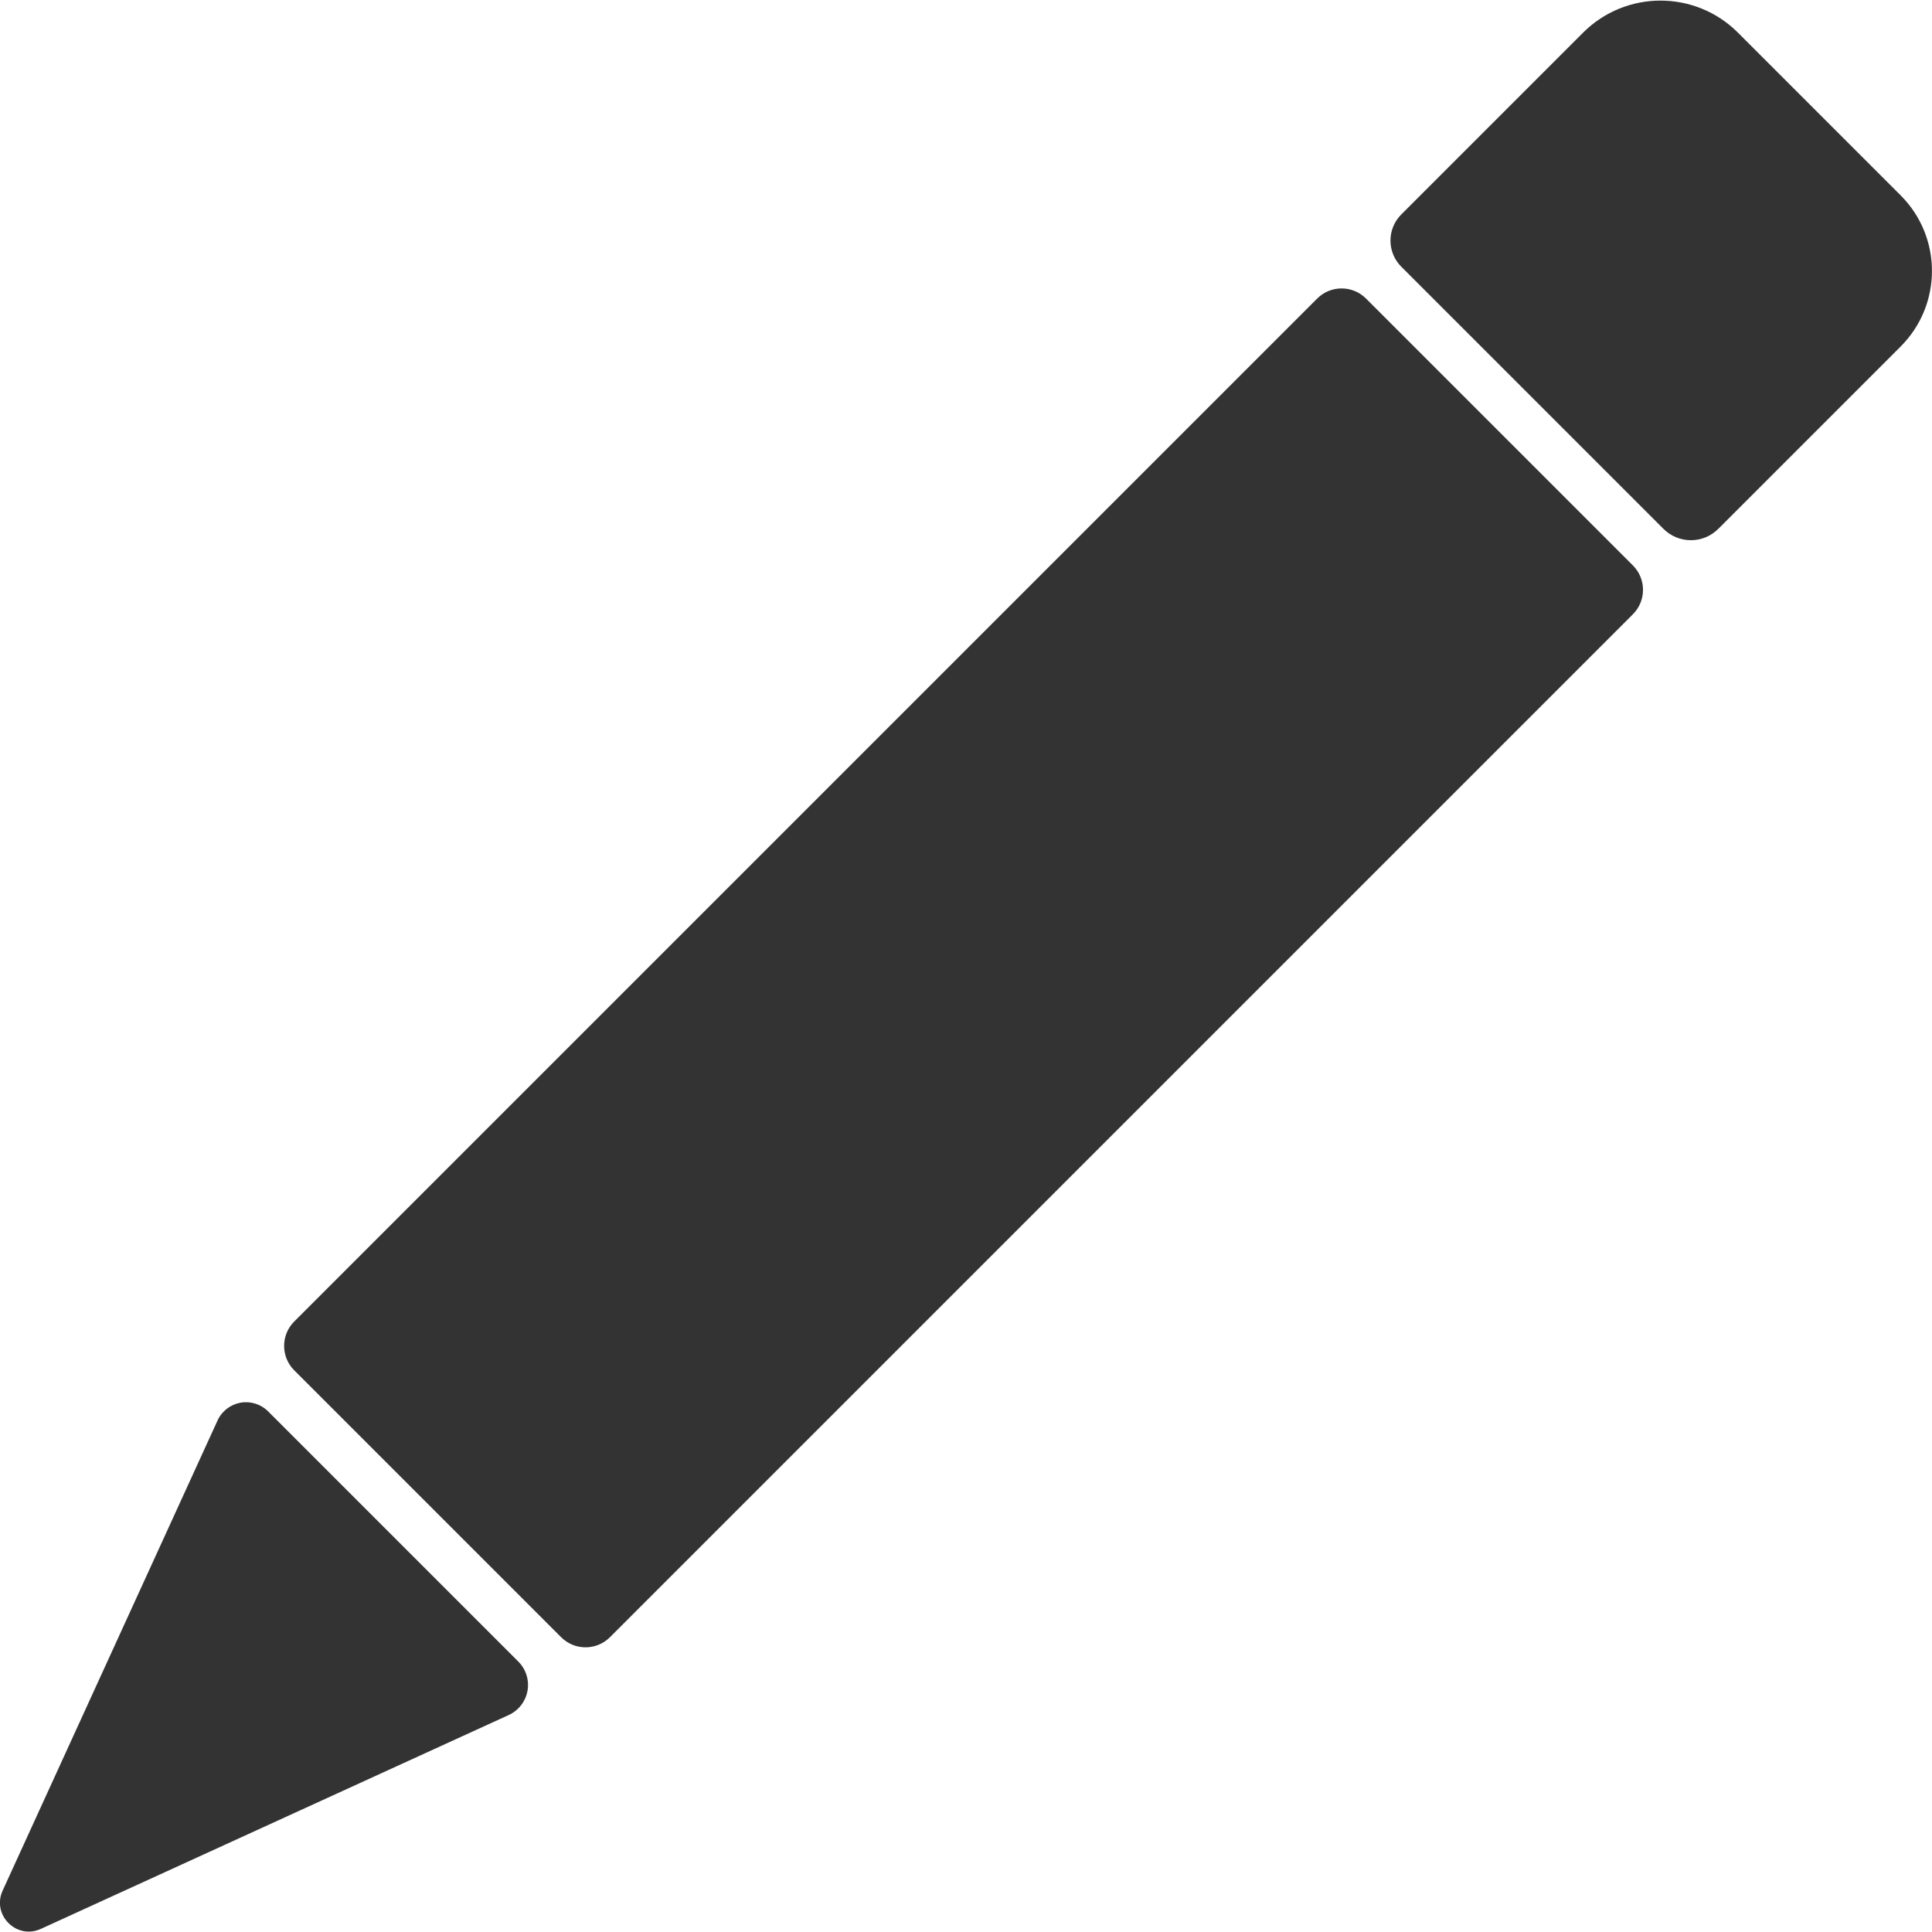
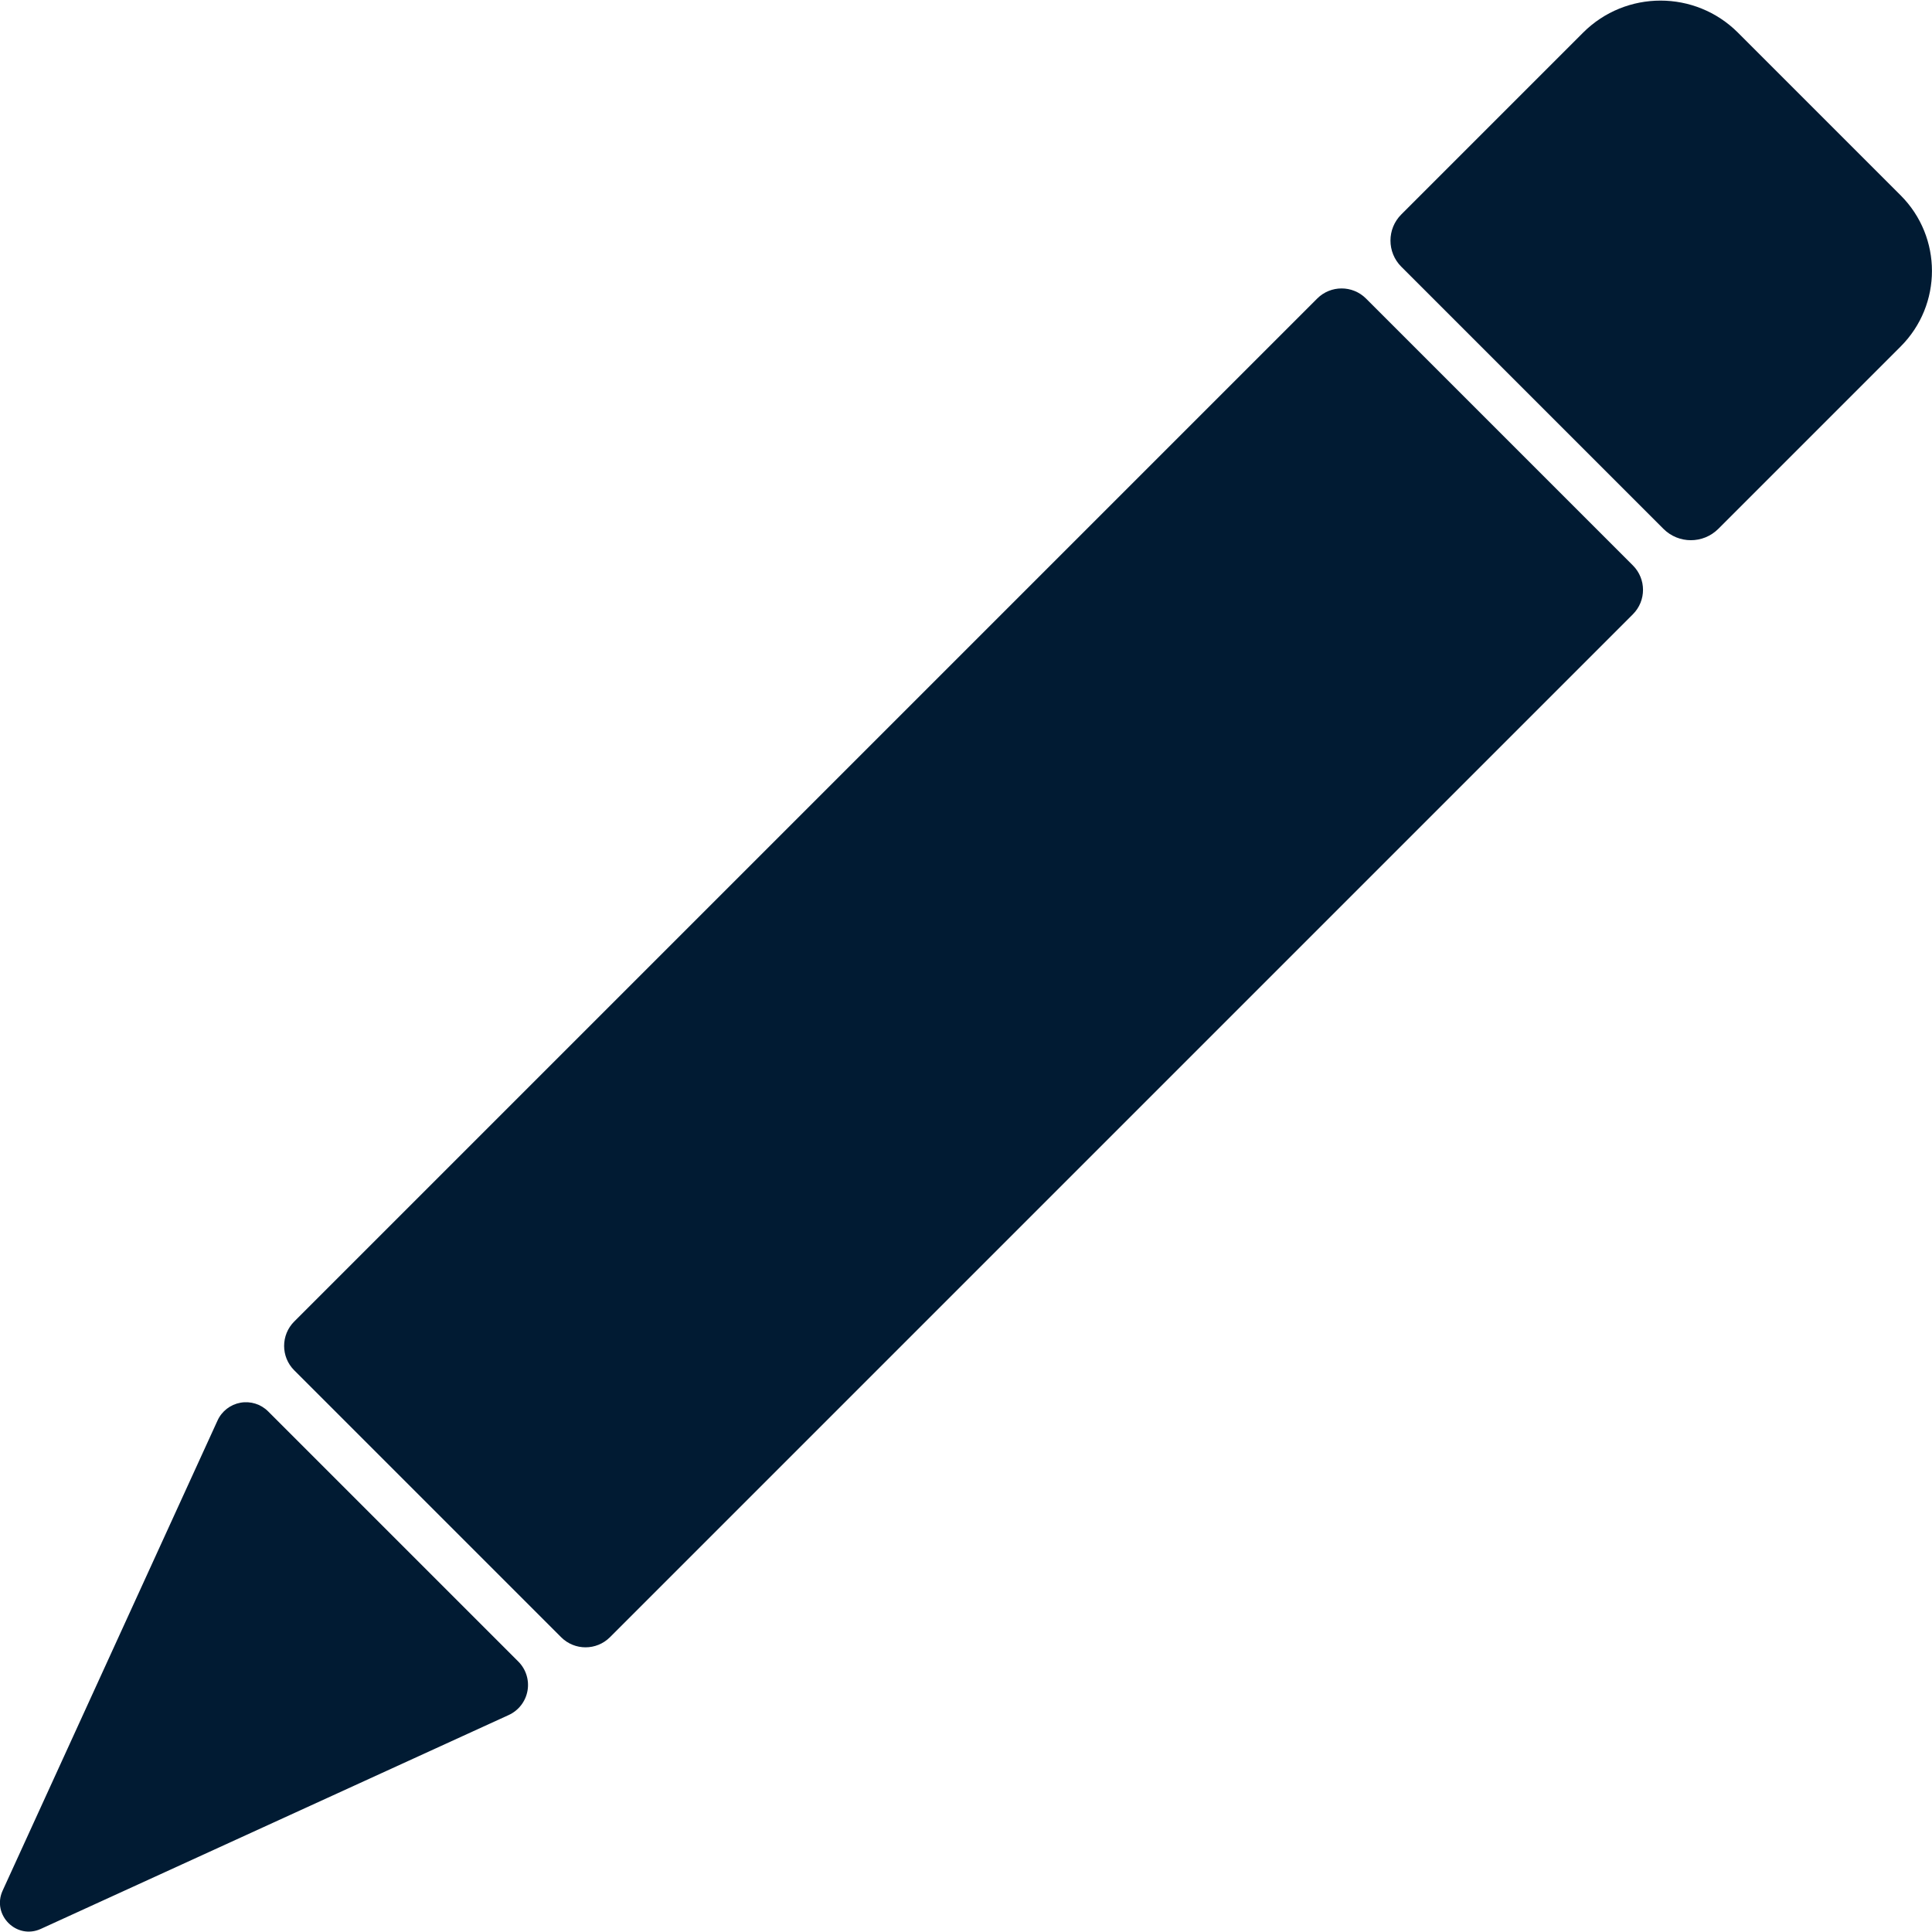
<svg xmlns="http://www.w3.org/2000/svg" width="24" height="24" viewBox="0 0 24 24" version="1.1" id="svg1">
  <defs id="defs1" />
  <g id="layer1" transform="translate(-596)">
    <g id="g79" transform="matrix(-0.7102315,0.7102315,-0.7102315,-0.7102315,1065.523,-450.0142)" style="stroke-width:3.555;stroke-dasharray:none">
      <g id="g81">
-         <rect style="fill:#333333;fill-opacity:1;stroke:none;stroke-width:1.296;stroke-linecap:round;stroke-linejoin:round;stroke-dasharray:none;stroke-opacity:1;paint-order:stroke markers fill" id="rect75" width="18.746" height="5.522" x="638.015" y="-5.918" ry="0.427" />
-         <path style="fill:#333333;fill-opacity:1;stroke:none;stroke-width:1.778;stroke-linecap:round;stroke-linejoin:round;stroke-dasharray:none;stroke-opacity:1;paint-order:stroke markers fill" d="m 657.313,-5.713 5.961,2.221 c 0.31,0.115 0.31,0.553 0,0.669 l -5.991,2.232 a 0.387,0.387 34.782 0 1 -0.522,-0.363 l -2e-5,-4.376 a 0.409,0.409 145.217 0 1 0.552,-0.383 z" id="path81" transform="translate(0.5873582)" />
-         <path style="fill:#333333;fill-opacity:1;stroke:none;stroke-width:1.578;stroke-linecap:round;stroke-linejoin:round;stroke-dasharray:none;stroke-opacity:1;paint-order:stroke markers fill" id="rect78" width="4.992" height="5.522" x="632.436" y="-5.918" d="m 633.758,-5.918 h 3.19 a 0.48,0.48 45 0 1 0.48,0.48 v 4.585 a 0.457,0.457 135 0 1 -0.457,0.457 h -3.179 a 1.355,1.355 45 0 1 -1.355,-1.355 v -2.845 a 1.322,1.322 135 0 1 1.322,-1.322 z" />
+         <rect style="fill:#011b33;fill-opacity:1;stroke:none;stroke-width:1.296;stroke-linecap:round;stroke-linejoin:round;stroke-dasharray:none;stroke-opacity:1;paint-order:stroke markers fill" id="rect75" width="18.746" height="5.522" x="638.015" y="-5.918" ry="0.427" />
+         <path style="fill:#011b33;fill-opacity:1;stroke:none;stroke-width:1.778;stroke-linecap:round;stroke-linejoin:round;stroke-dasharray:none;stroke-opacity:1;paint-order:stroke markers fill" d="m 657.313,-5.713 5.961,2.221 c 0.31,0.115 0.31,0.553 0,0.669 l -5.991,2.232 a 0.387,0.387 34.782 0 1 -0.522,-0.363 l -2e-5,-4.376 a 0.409,0.409 145.217 0 1 0.552,-0.383 z" id="path81" transform="translate(0.5873582)" />
+         <path style="fill:#011b33;fill-opacity:1;stroke:none;stroke-width:1.578;stroke-linecap:round;stroke-linejoin:round;stroke-dasharray:none;stroke-opacity:1;paint-order:stroke markers fill" id="rect78" width="4.992" height="5.522" x="632.436" y="-5.918" d="m 633.758,-5.918 h 3.19 a 0.48,0.48 45 0 1 0.48,0.48 v 4.585 a 0.457,0.457 135 0 1 -0.457,0.457 h -3.179 a 1.355,1.355 45 0 1 -1.355,-1.355 v -2.845 a 1.322,1.322 135 0 1 1.322,-1.322 z" />
      </g>
    </g>
  </g>
</svg>
